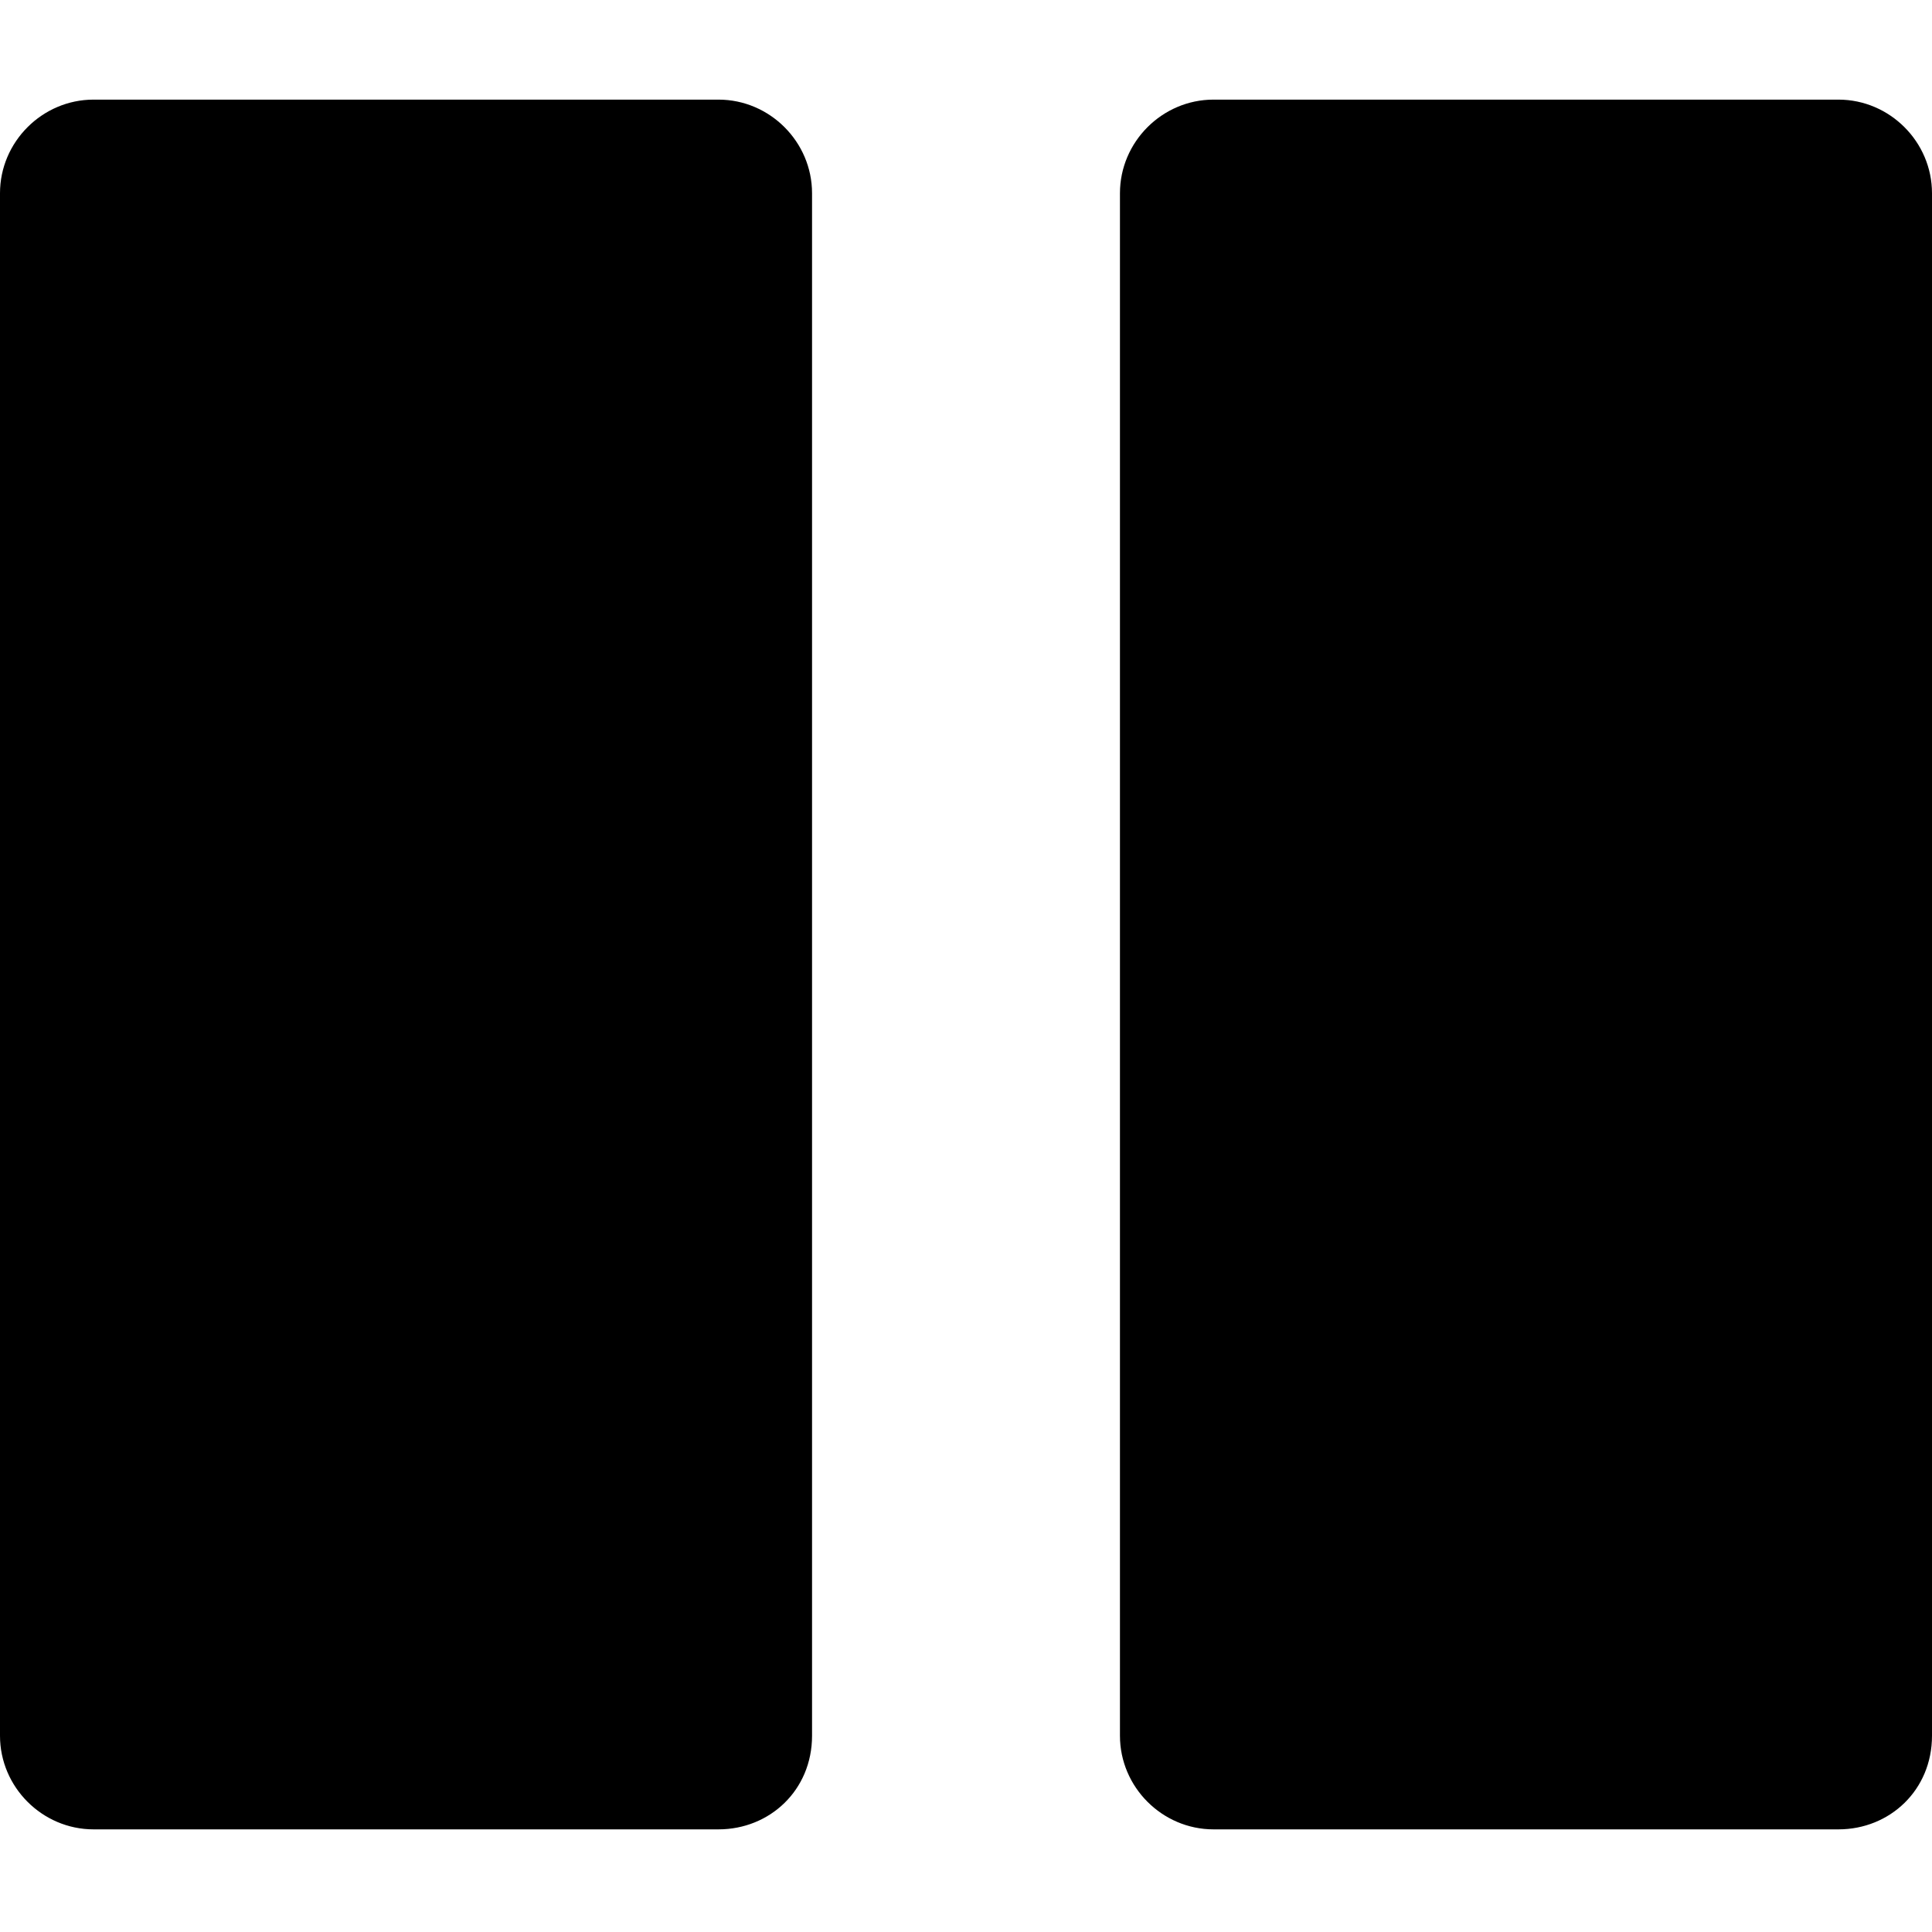
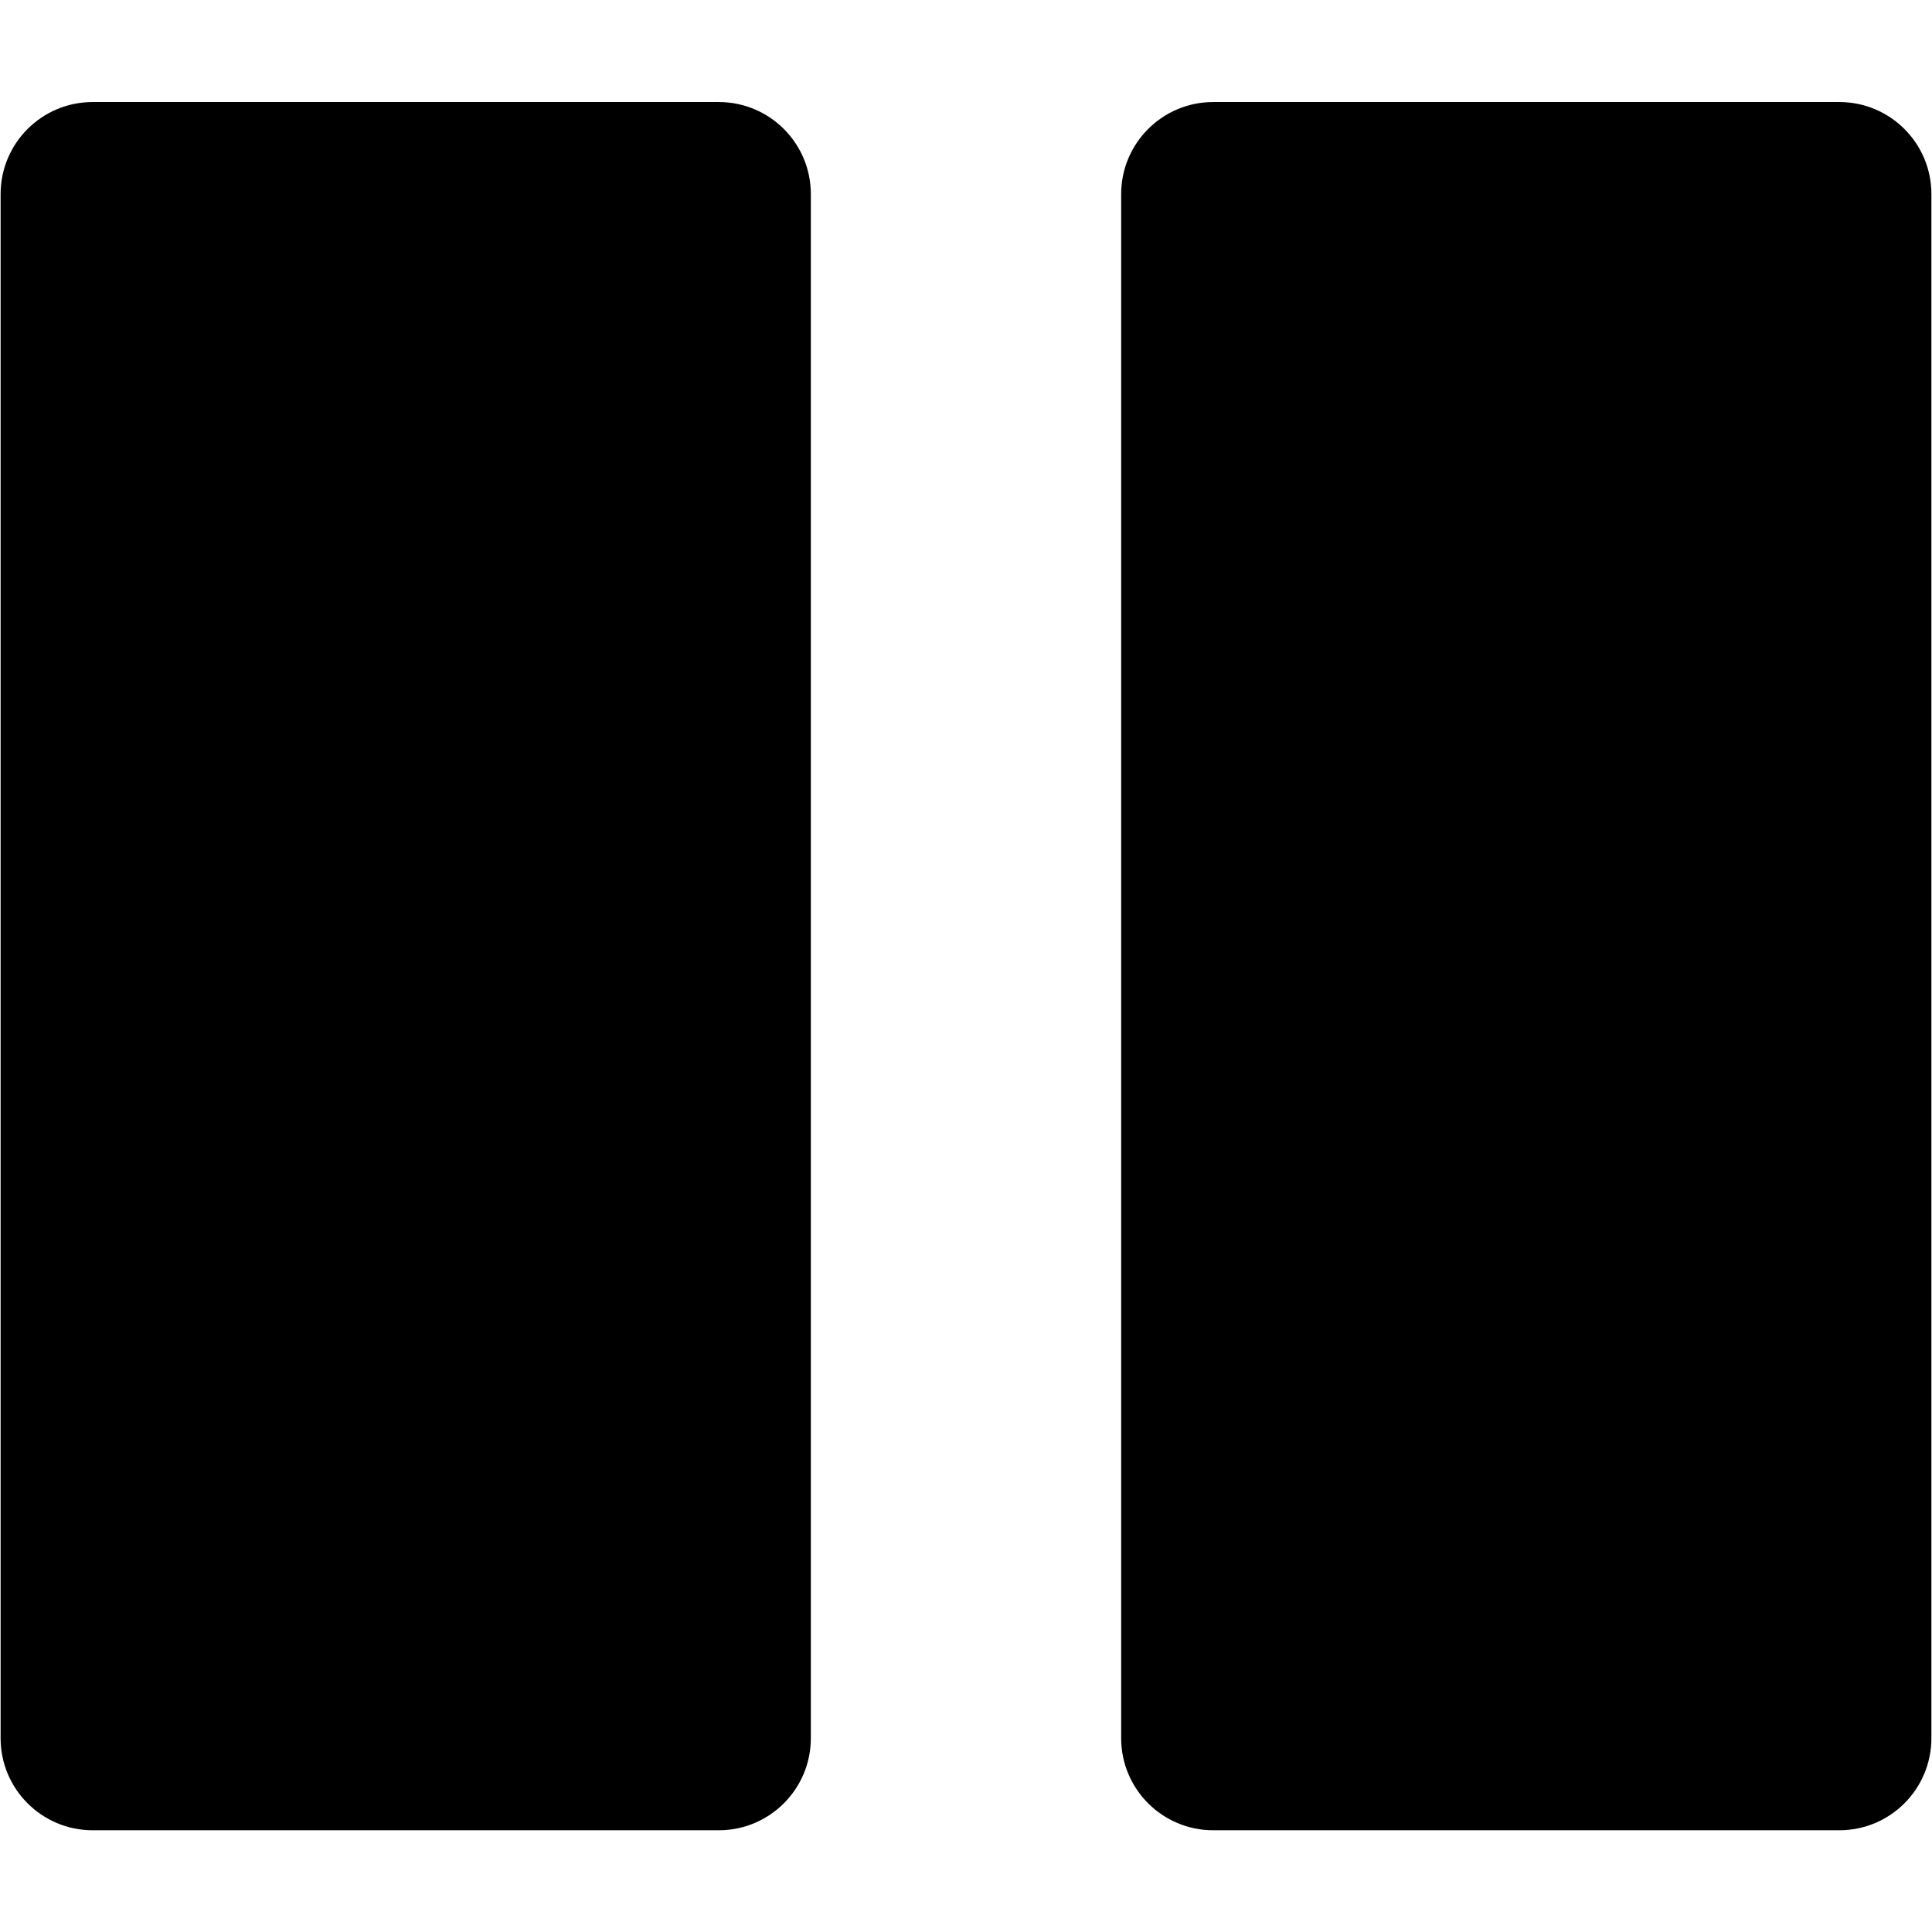
- <svg xmlns="http://www.w3.org/2000/svg" version="1.1" id="icons" x="0px" y="0px" viewBox="0 0 64 64" style="enable-background:new 0 0 64 64;" xml:space="preserve">
-   <style type="text/css">
- 	.st0{fill:none;stroke:#000000;stroke-miterlimit:10;}
- 	.st1{fill:none;}
- 	.st2{fill:none;stroke:#000000;stroke-width:1.5;stroke-miterlimit:10;}
- </style>
-   <g id="XMLID_724_">
-     <path id="XMLID_1718_" d="M23.8,60.6H3.1c-1.7,0-3.1-1.4-3.1-3.1V6.4c0-1.7,1.4-3.1,3.1-3.1h20.7c1.7,0,3.1,1.4,3.1,3.1v51.1   C26.9,59.3,25.5,60.6,23.8,60.6z" />
-     <path id="XMLID_1717_" d="M60.9,60.6H40.2c-1.7,0-3.1-1.4-3.1-3.1V6.4c0-1.7,1.4-3.1,3.1-3.1h20.7c1.7,0,3.1,1.4,3.1,3.1v51.1   C64,59.3,62.6,60.6,60.9,60.6z" />
+ <svg xmlns="http://www.w3.org/2000/svg" id="icons" viewBox="0 0 64 64">
+   <g id="_Group_" data-name="&lt;Group&gt;">
+     <rect id="_Rectangle_" data-name="&lt;Rectangle&gt;" x="0.02" y="3.38" width="26.84" height="57.25" rx="3.05" ry="3.05" />
+     <rect id="_Rectangle_2" data-name="&lt;Rectangle&gt;" x="37.14" y="3.38" width="26.84" height="57.25" rx="3.05" ry="3.05" />
  </g>
</svg>
